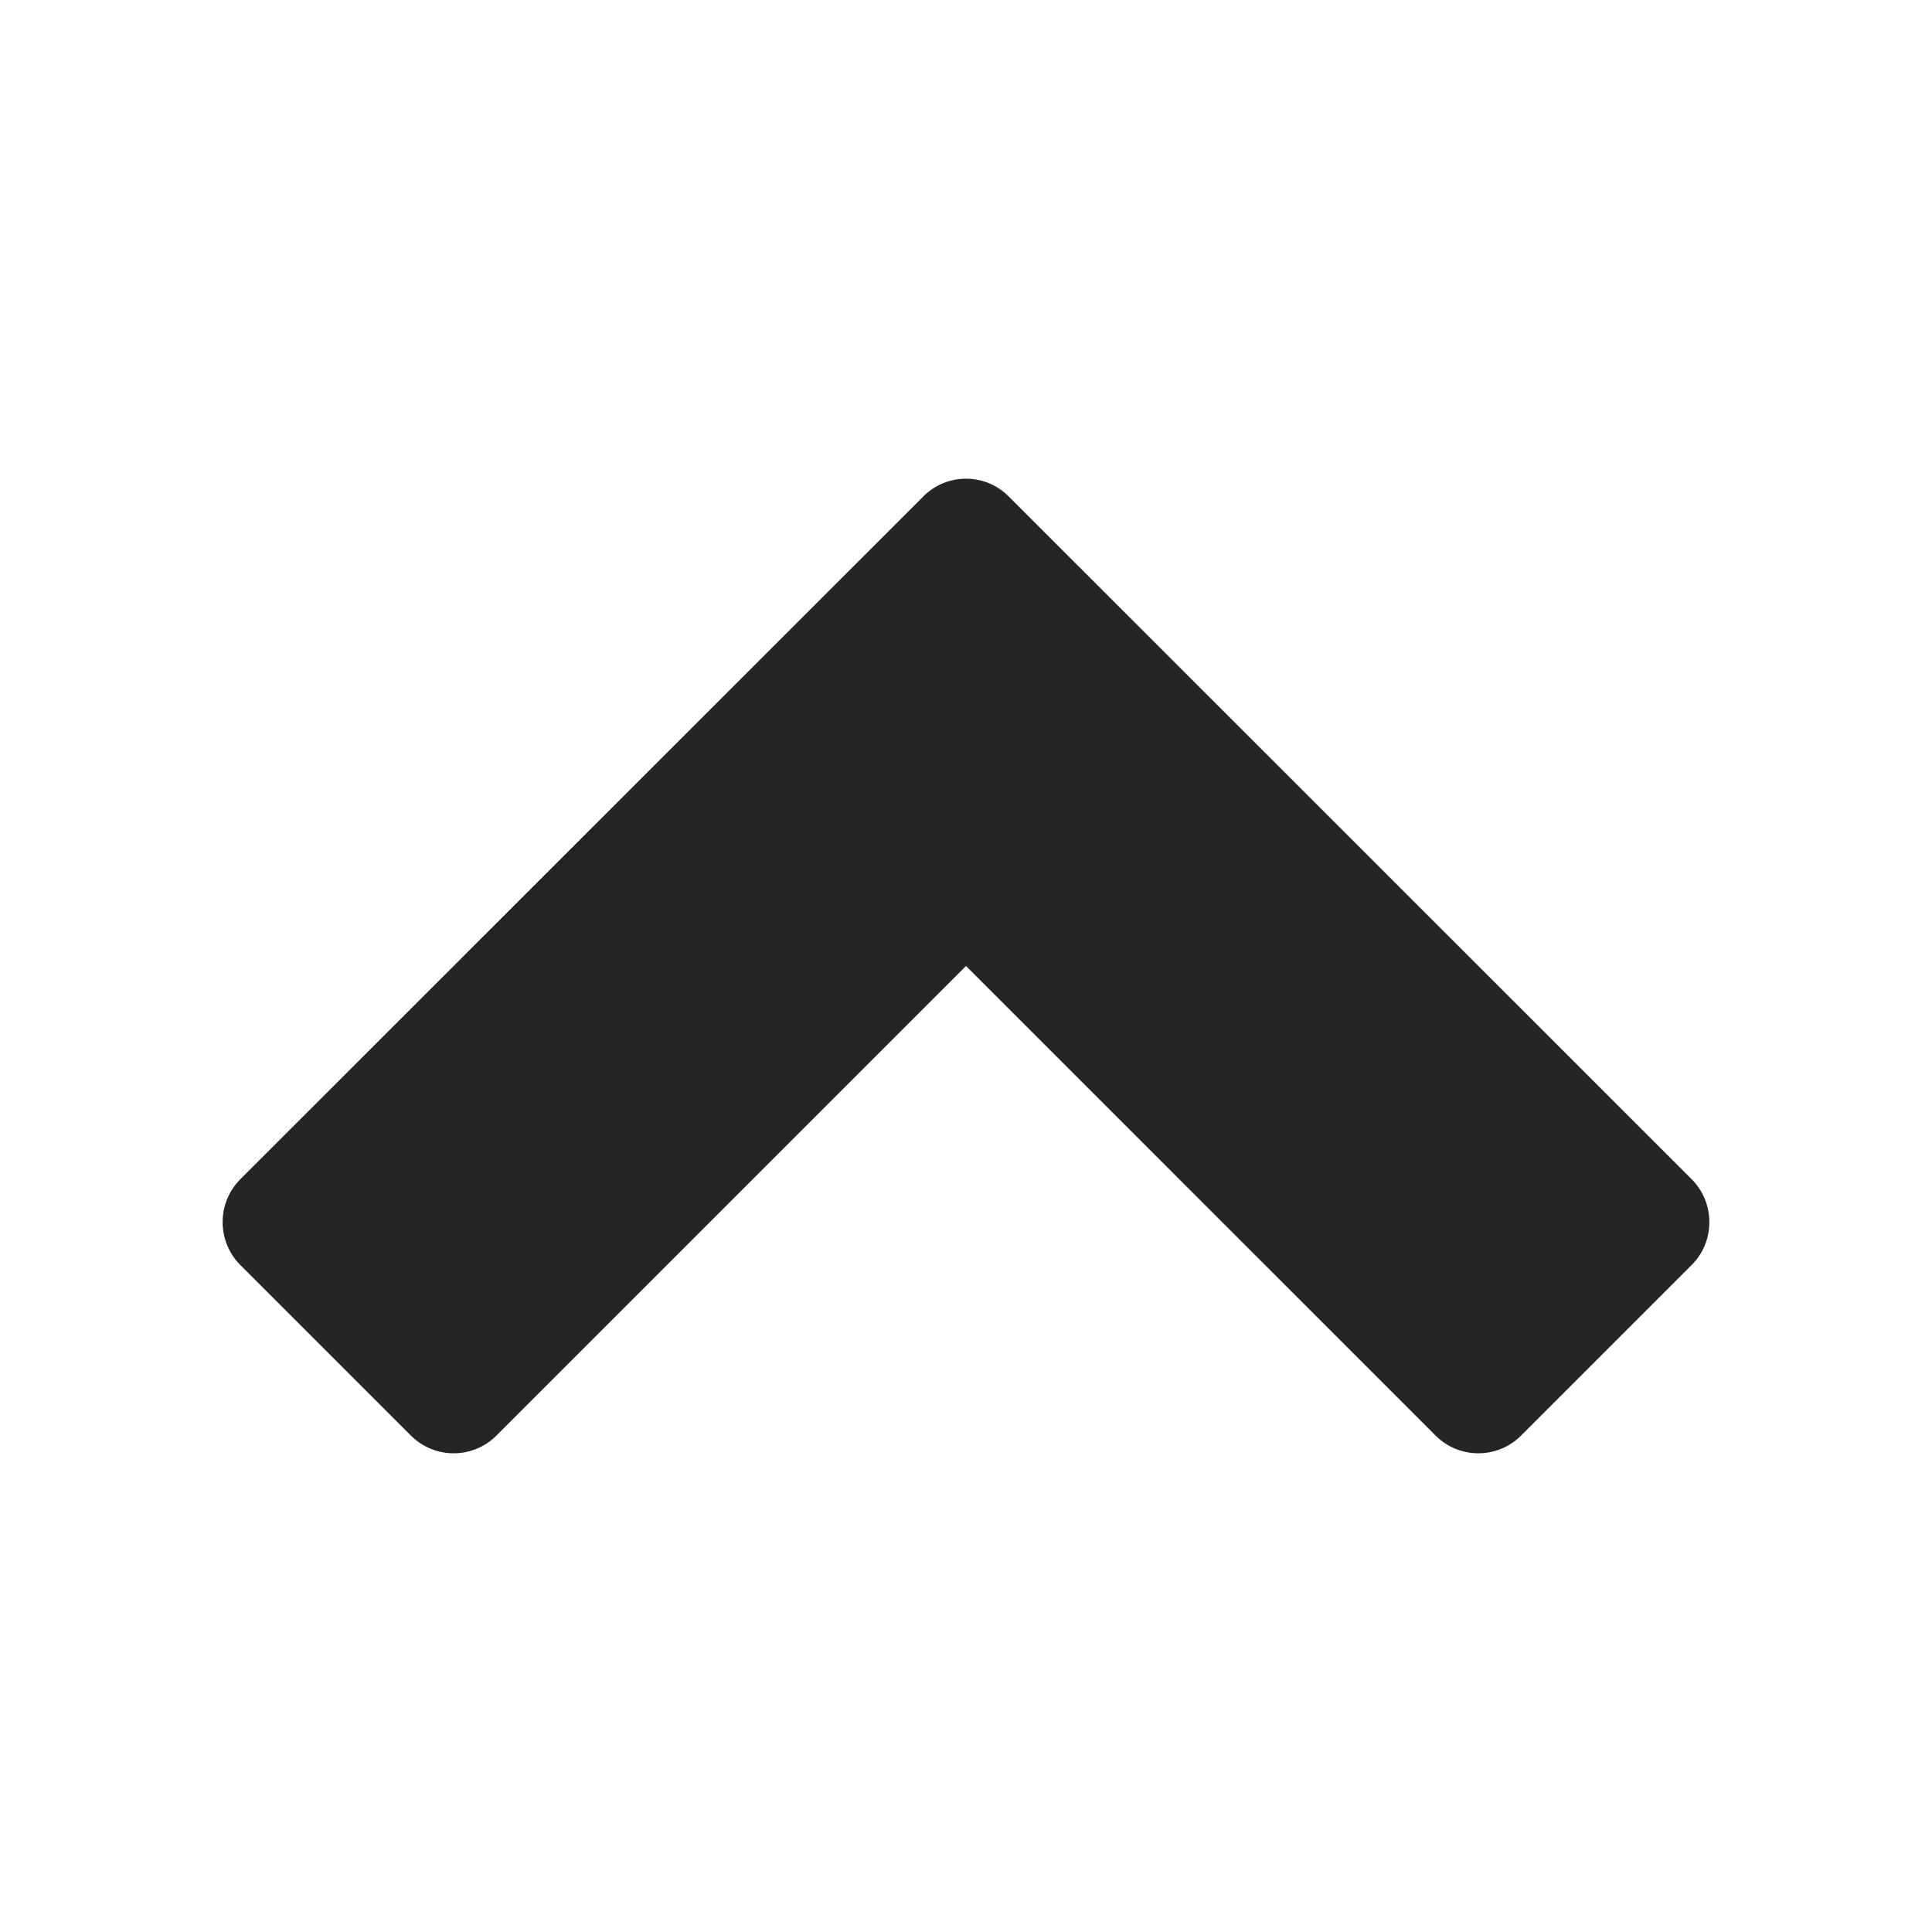
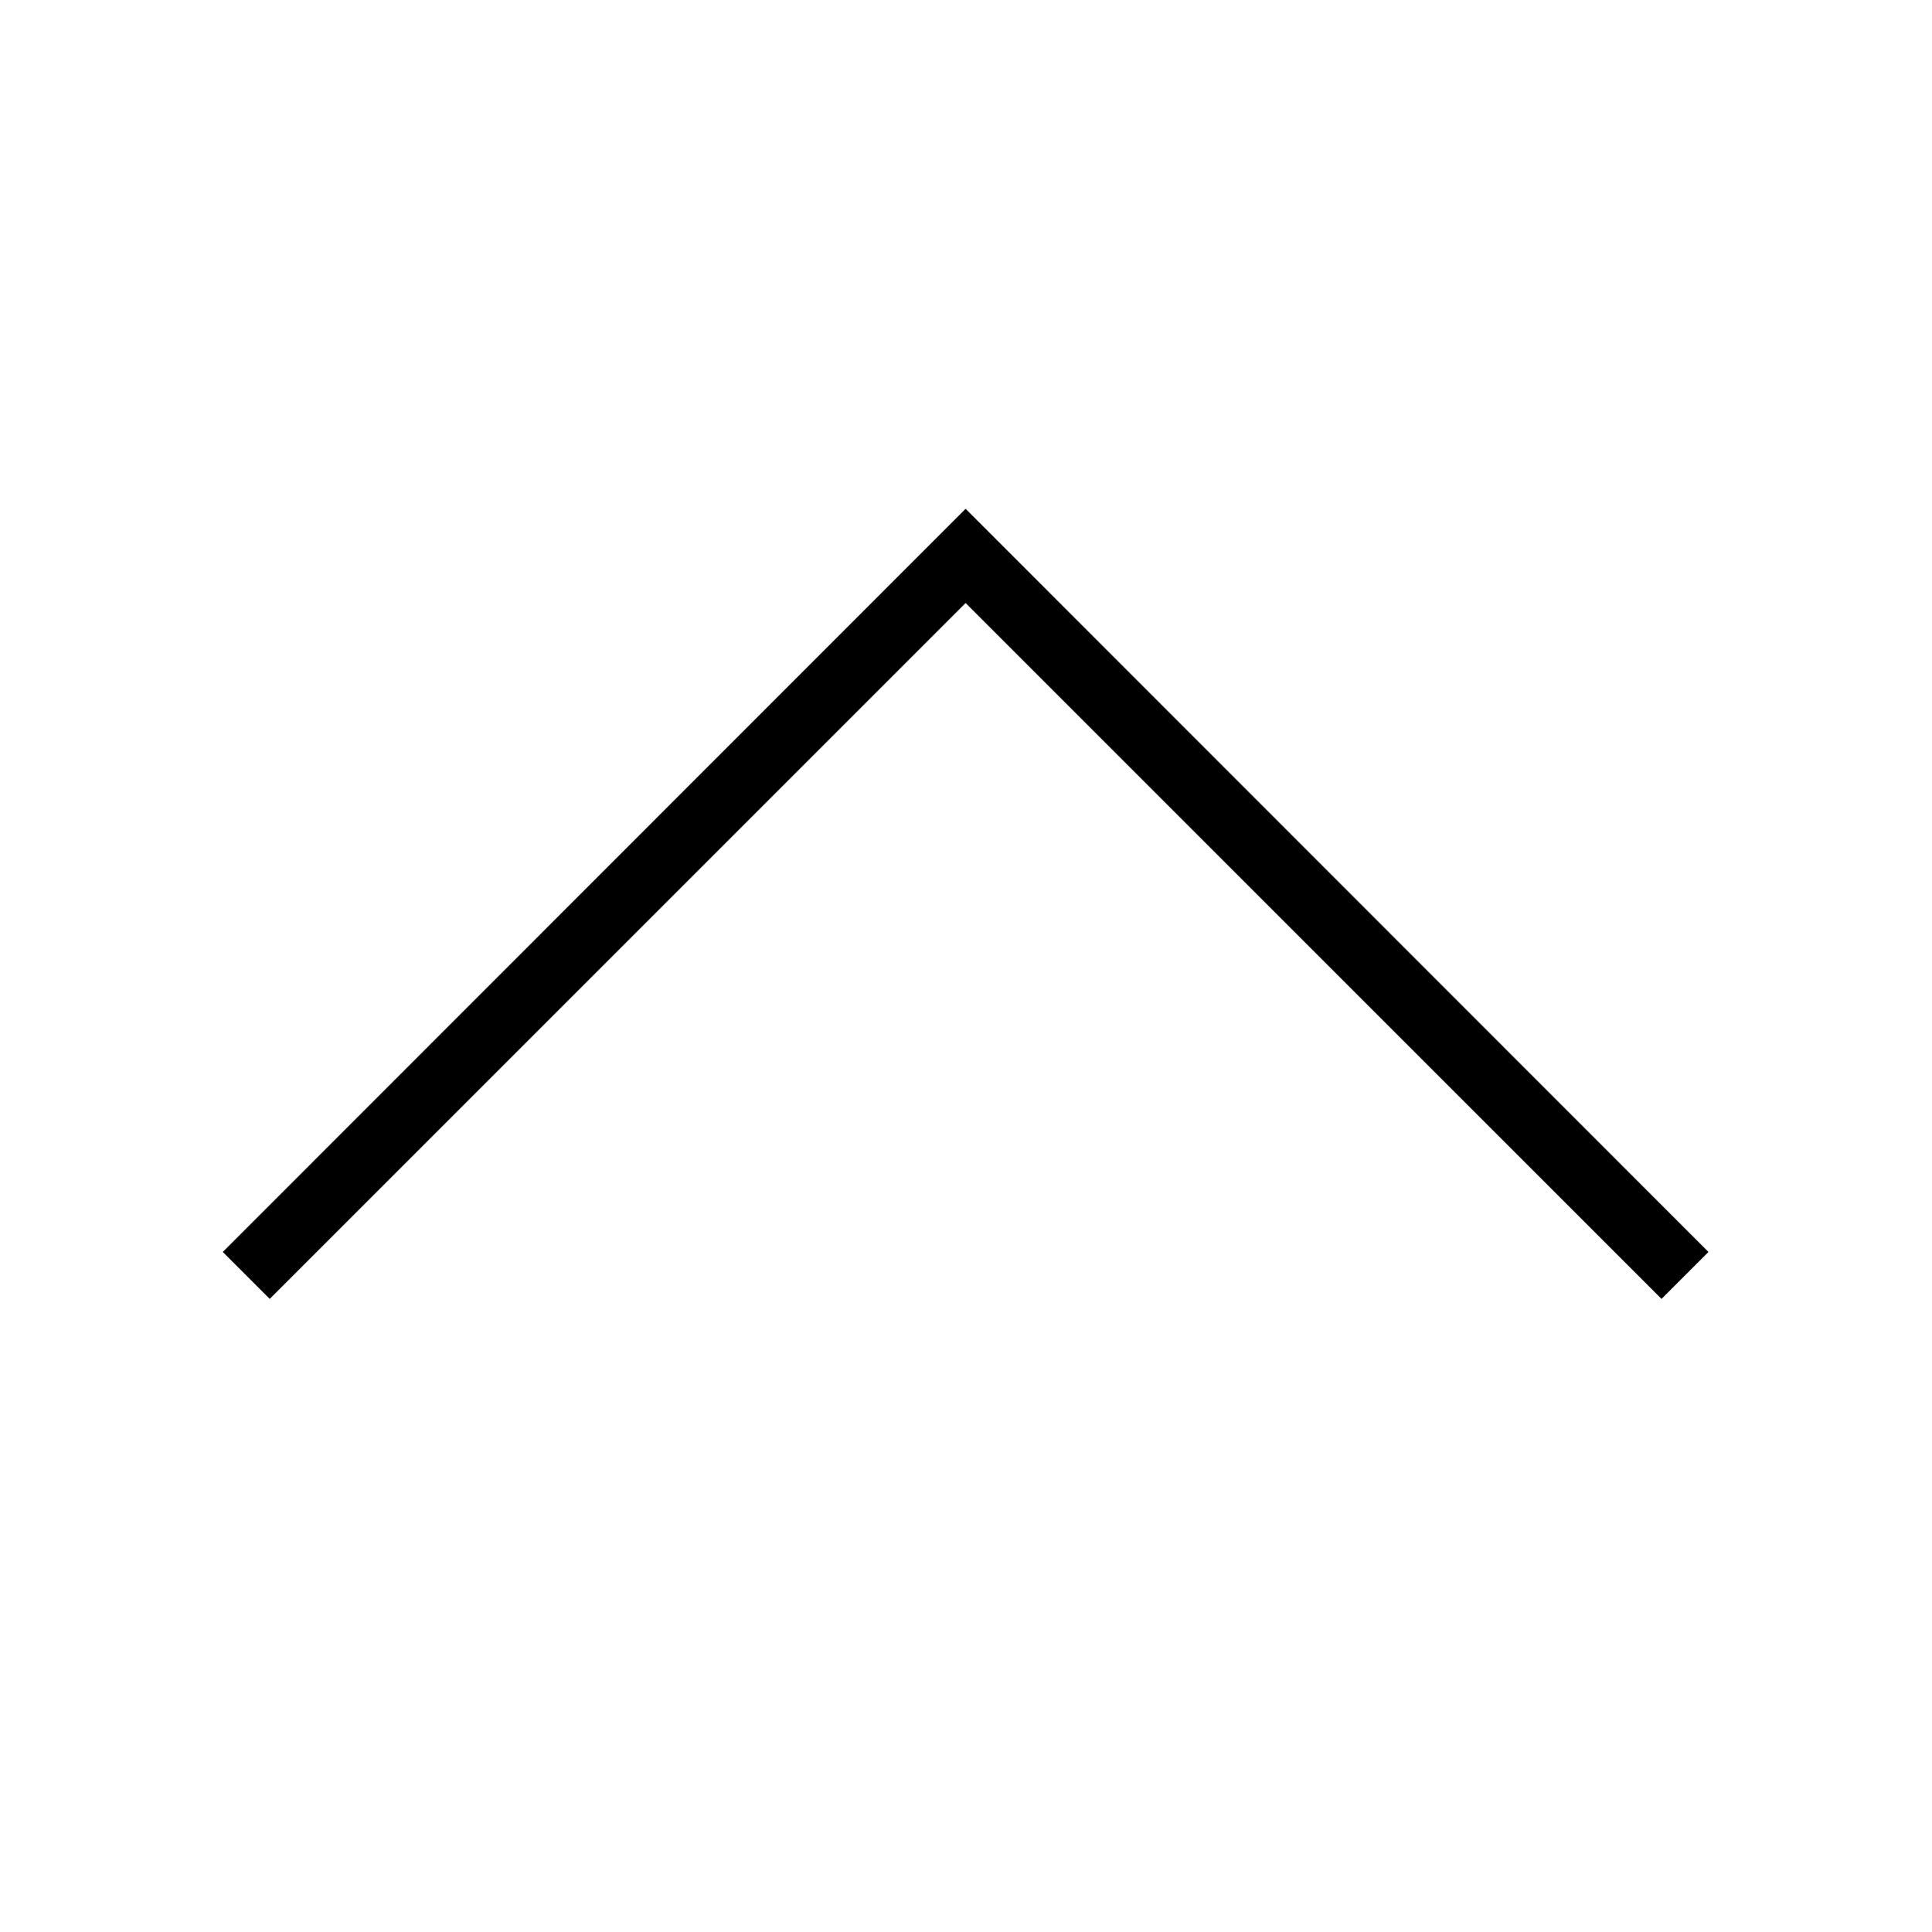
- <svg xmlns="http://www.w3.org/2000/svg" xml:space="preserve" width="1024px" height="1024px" shape-rendering="geometricPrecision" text-rendering="geometricPrecision" image-rendering="optimizeQuality" fill-rule="nonzero" clip-rule="evenodd" viewBox="0 0 10240 10240">
-   <path id="curve0" fill="#252525" d="M1273 6251l3621 -3620c124,-125 328,-125 452,0l3621 3620c124,125 124,328 0,453l-905 905c-125,125 -328,125 -453,0l-2489 -2489 -2489 2489c-125,125 -328,125 -453,0l-905 -905c-124,-125 -124,-328 0,-453z" />
+ <svg xmlns="http://www.w3.org/2000/svg" xml:space="preserve" width="580px" height="580px" shape-rendering="geometricPrecision" text-rendering="geometricPrecision" image-rendering="optimizeQuality" fill-rule="nonzero" clip-rule="nonzero" viewBox="0 0 5800 5800">
+   <path id="curve28" fill="#000000" d="M669,3760 2900,1528 5131,3760 4990,3901 2900,1811 810,3901z" />
</svg>
